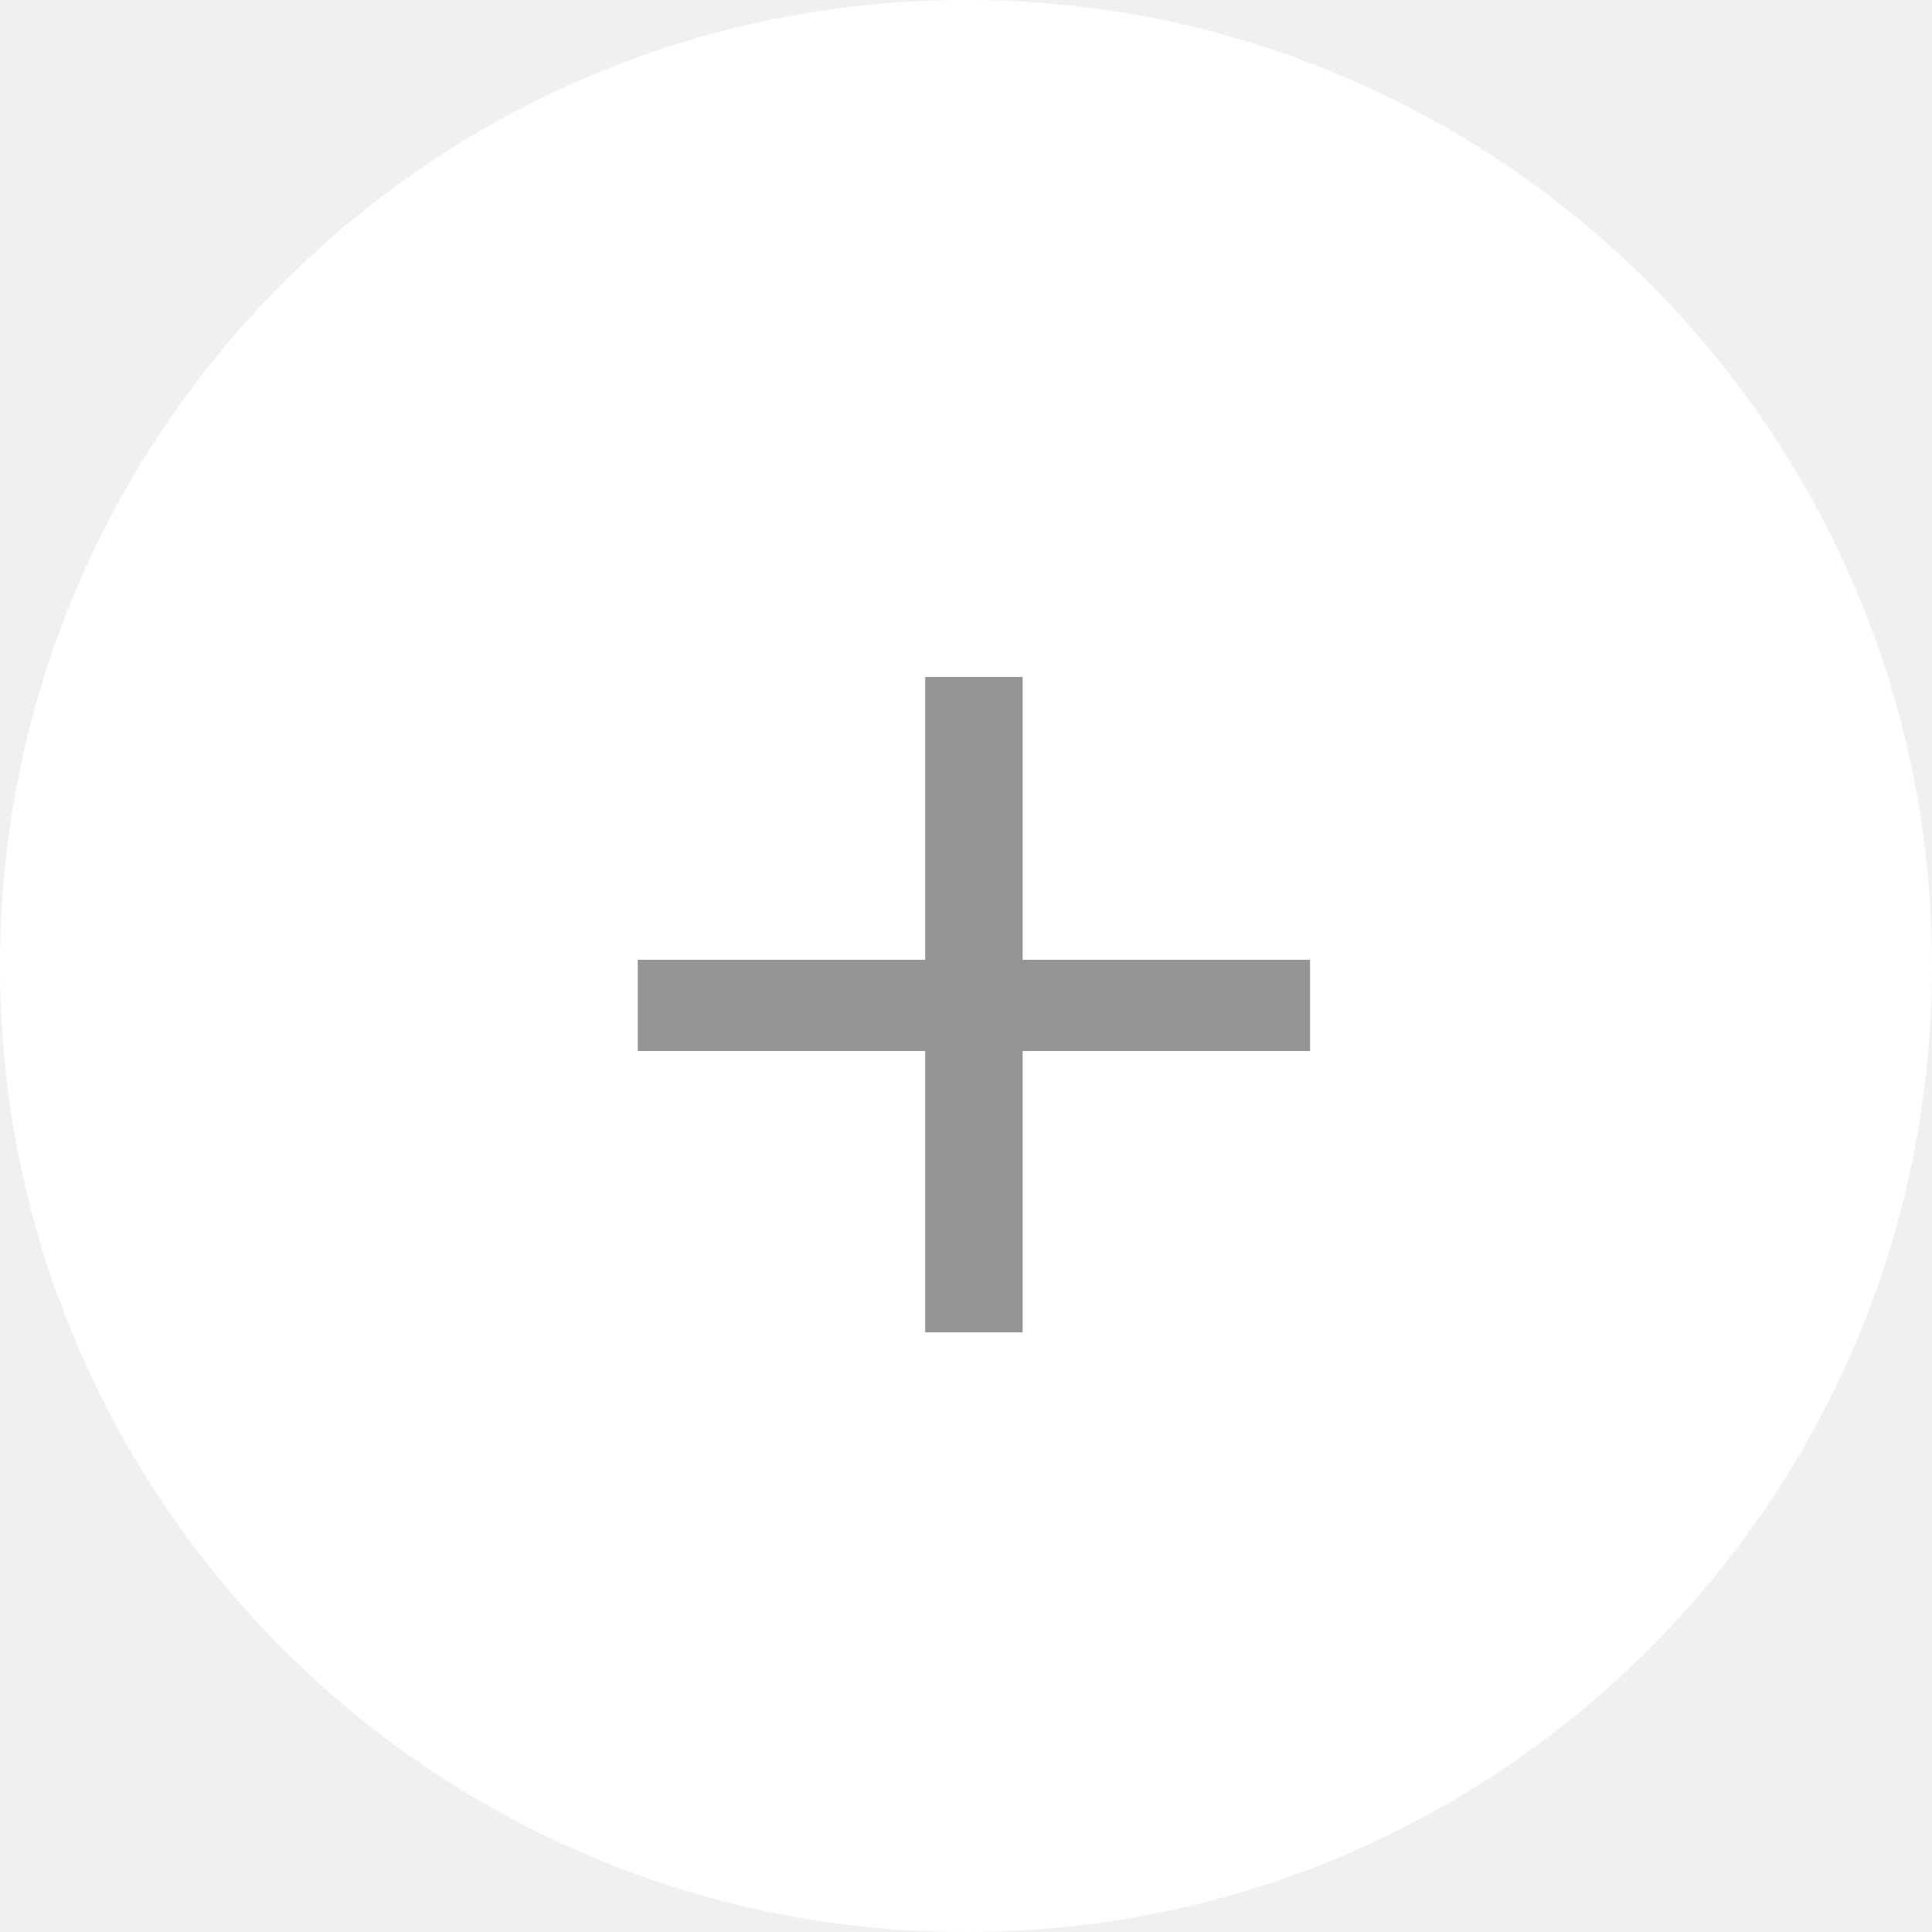
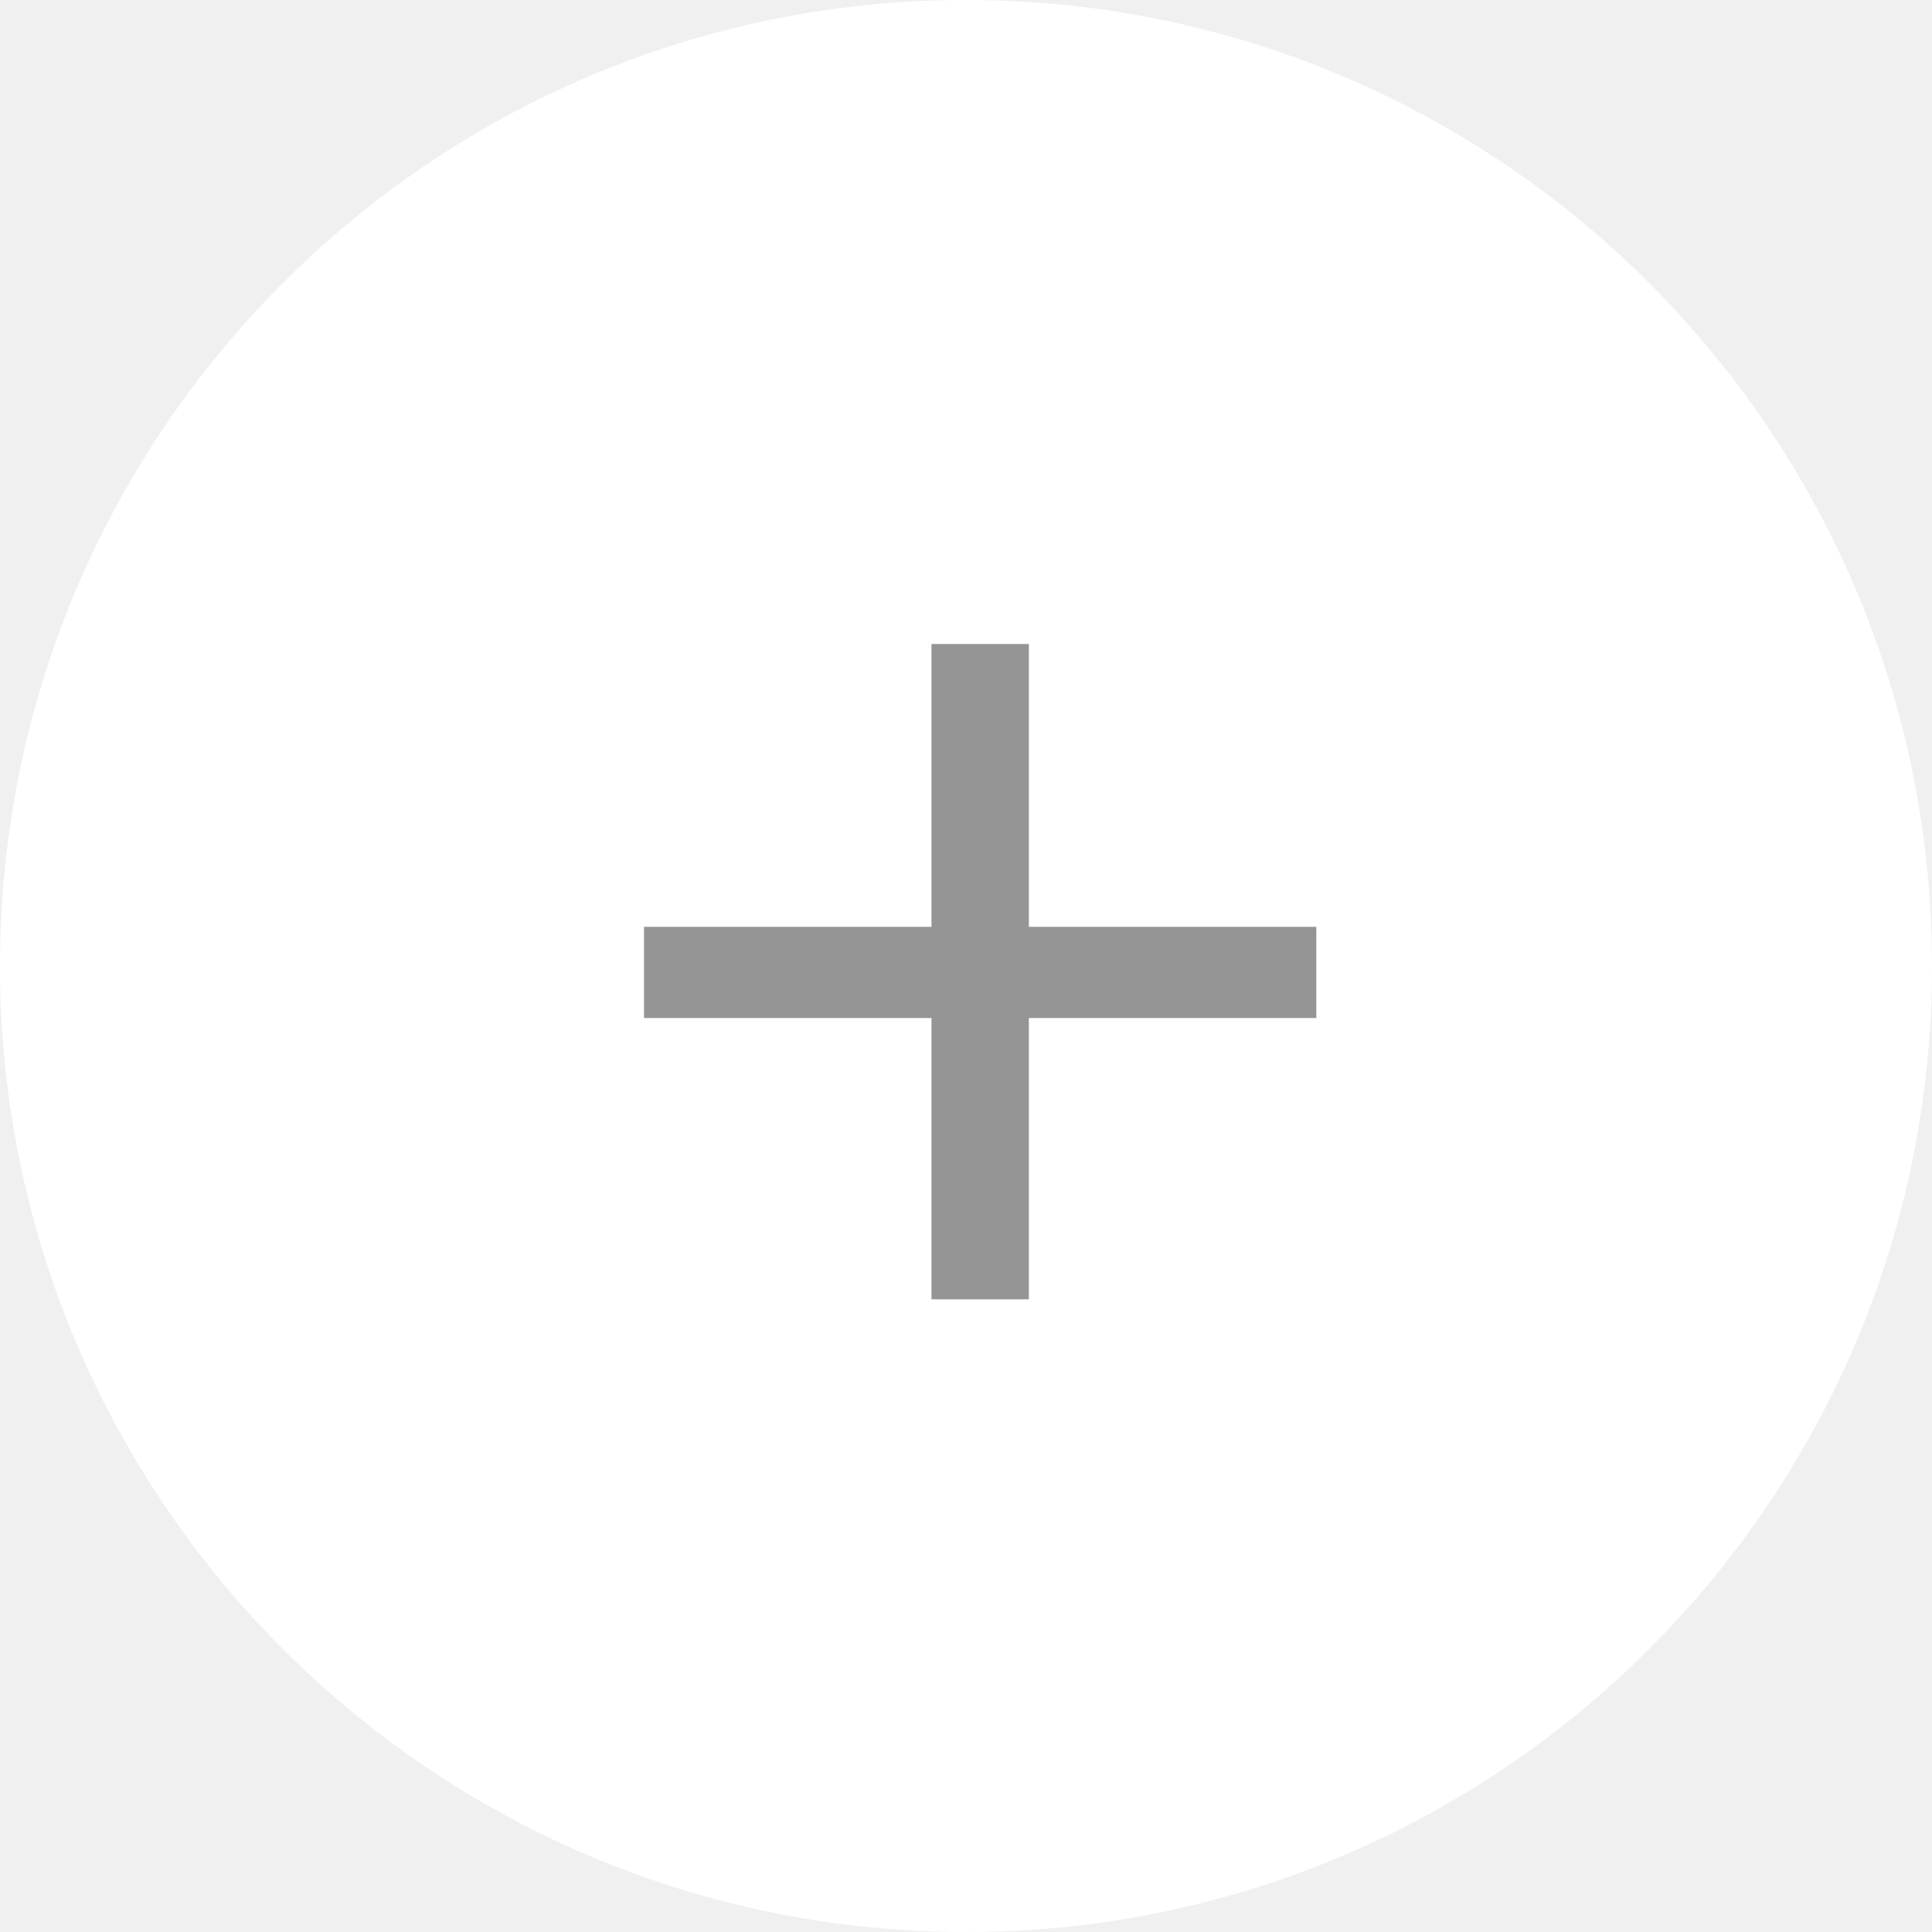
- <svg xmlns="http://www.w3.org/2000/svg" width="40" height="40" viewBox="0 0 40 40" fill="none">
-   <g filter="url(#filter0_b_703_761)">
-     <circle cx="20" cy="20" r="20" fill="white" />
-     <g filter="url(#filter1_b_703_761)">
-       <path d="M19.155 27.584V14.016H21.172V27.584H19.155ZM13.204 21.76V19.872H27.123V21.76H13.204Z" fill="#959595" />
-     </g>
+ <svg xmlns="http://www.w3.org/2000/svg" width="60" height="60" viewBox="0 0 60 60" fill="none">
+   <g filter="url(#filter0_b_709_770)">
+     <path d="M60 30C60 46.569 46.569 60 30 60C13.431 60 0 46.569 0 30C0 13.431 13.431 0 30 0C46.569 0 60 13.431 60 30Z" fill="white" />
+     <path d="M40.88 31.616H31.952V40.352H28.928V31.616H20V28.784H28.928V20H31.952V28.784H40.88V31.616Z" fill="#959595" />
  </g>
  <defs>
-     <filter id="filter0_b_703_761" x="-4" y="-4" width="48" height="48" filterUnits="userSpaceOnUse" color-interpolation-filters="sRGB">
+     <filter id="filter0_b_709_770" x="-6" y="-6" width="72" height="72" filterUnits="userSpaceOnUse" color-interpolation-filters="sRGB">
      <feFlood flood-opacity="0" result="BackgroundImageFix" />
-       <feGaussianBlur in="BackgroundImageFix" stdDeviation="2" />
-       <feComposite in2="SourceAlpha" operator="in" result="effect1_backgroundBlur_703_761" />
-       <feBlend mode="normal" in="SourceGraphic" in2="effect1_backgroundBlur_703_761" result="shape" />
-     </filter>
-     <filter id="filter1_b_703_761" x="9.204" y="10.016" width="21.92" height="21.568" filterUnits="userSpaceOnUse" color-interpolation-filters="sRGB">
-       <feFlood flood-opacity="0" result="BackgroundImageFix" />
-       <feGaussianBlur in="BackgroundImageFix" stdDeviation="2" />
-       <feComposite in2="SourceAlpha" operator="in" result="effect1_backgroundBlur_703_761" />
-       <feBlend mode="normal" in="SourceGraphic" in2="effect1_backgroundBlur_703_761" result="shape" />
+       <feGaussianBlur in="BackgroundImageFix" stdDeviation="3" />
+       <feComposite in2="SourceAlpha" operator="in" result="effect1_backgroundBlur_709_770" />
+       <feBlend mode="normal" in="SourceGraphic" in2="effect1_backgroundBlur_709_770" result="shape" />
    </filter>
  </defs>
</svg>
